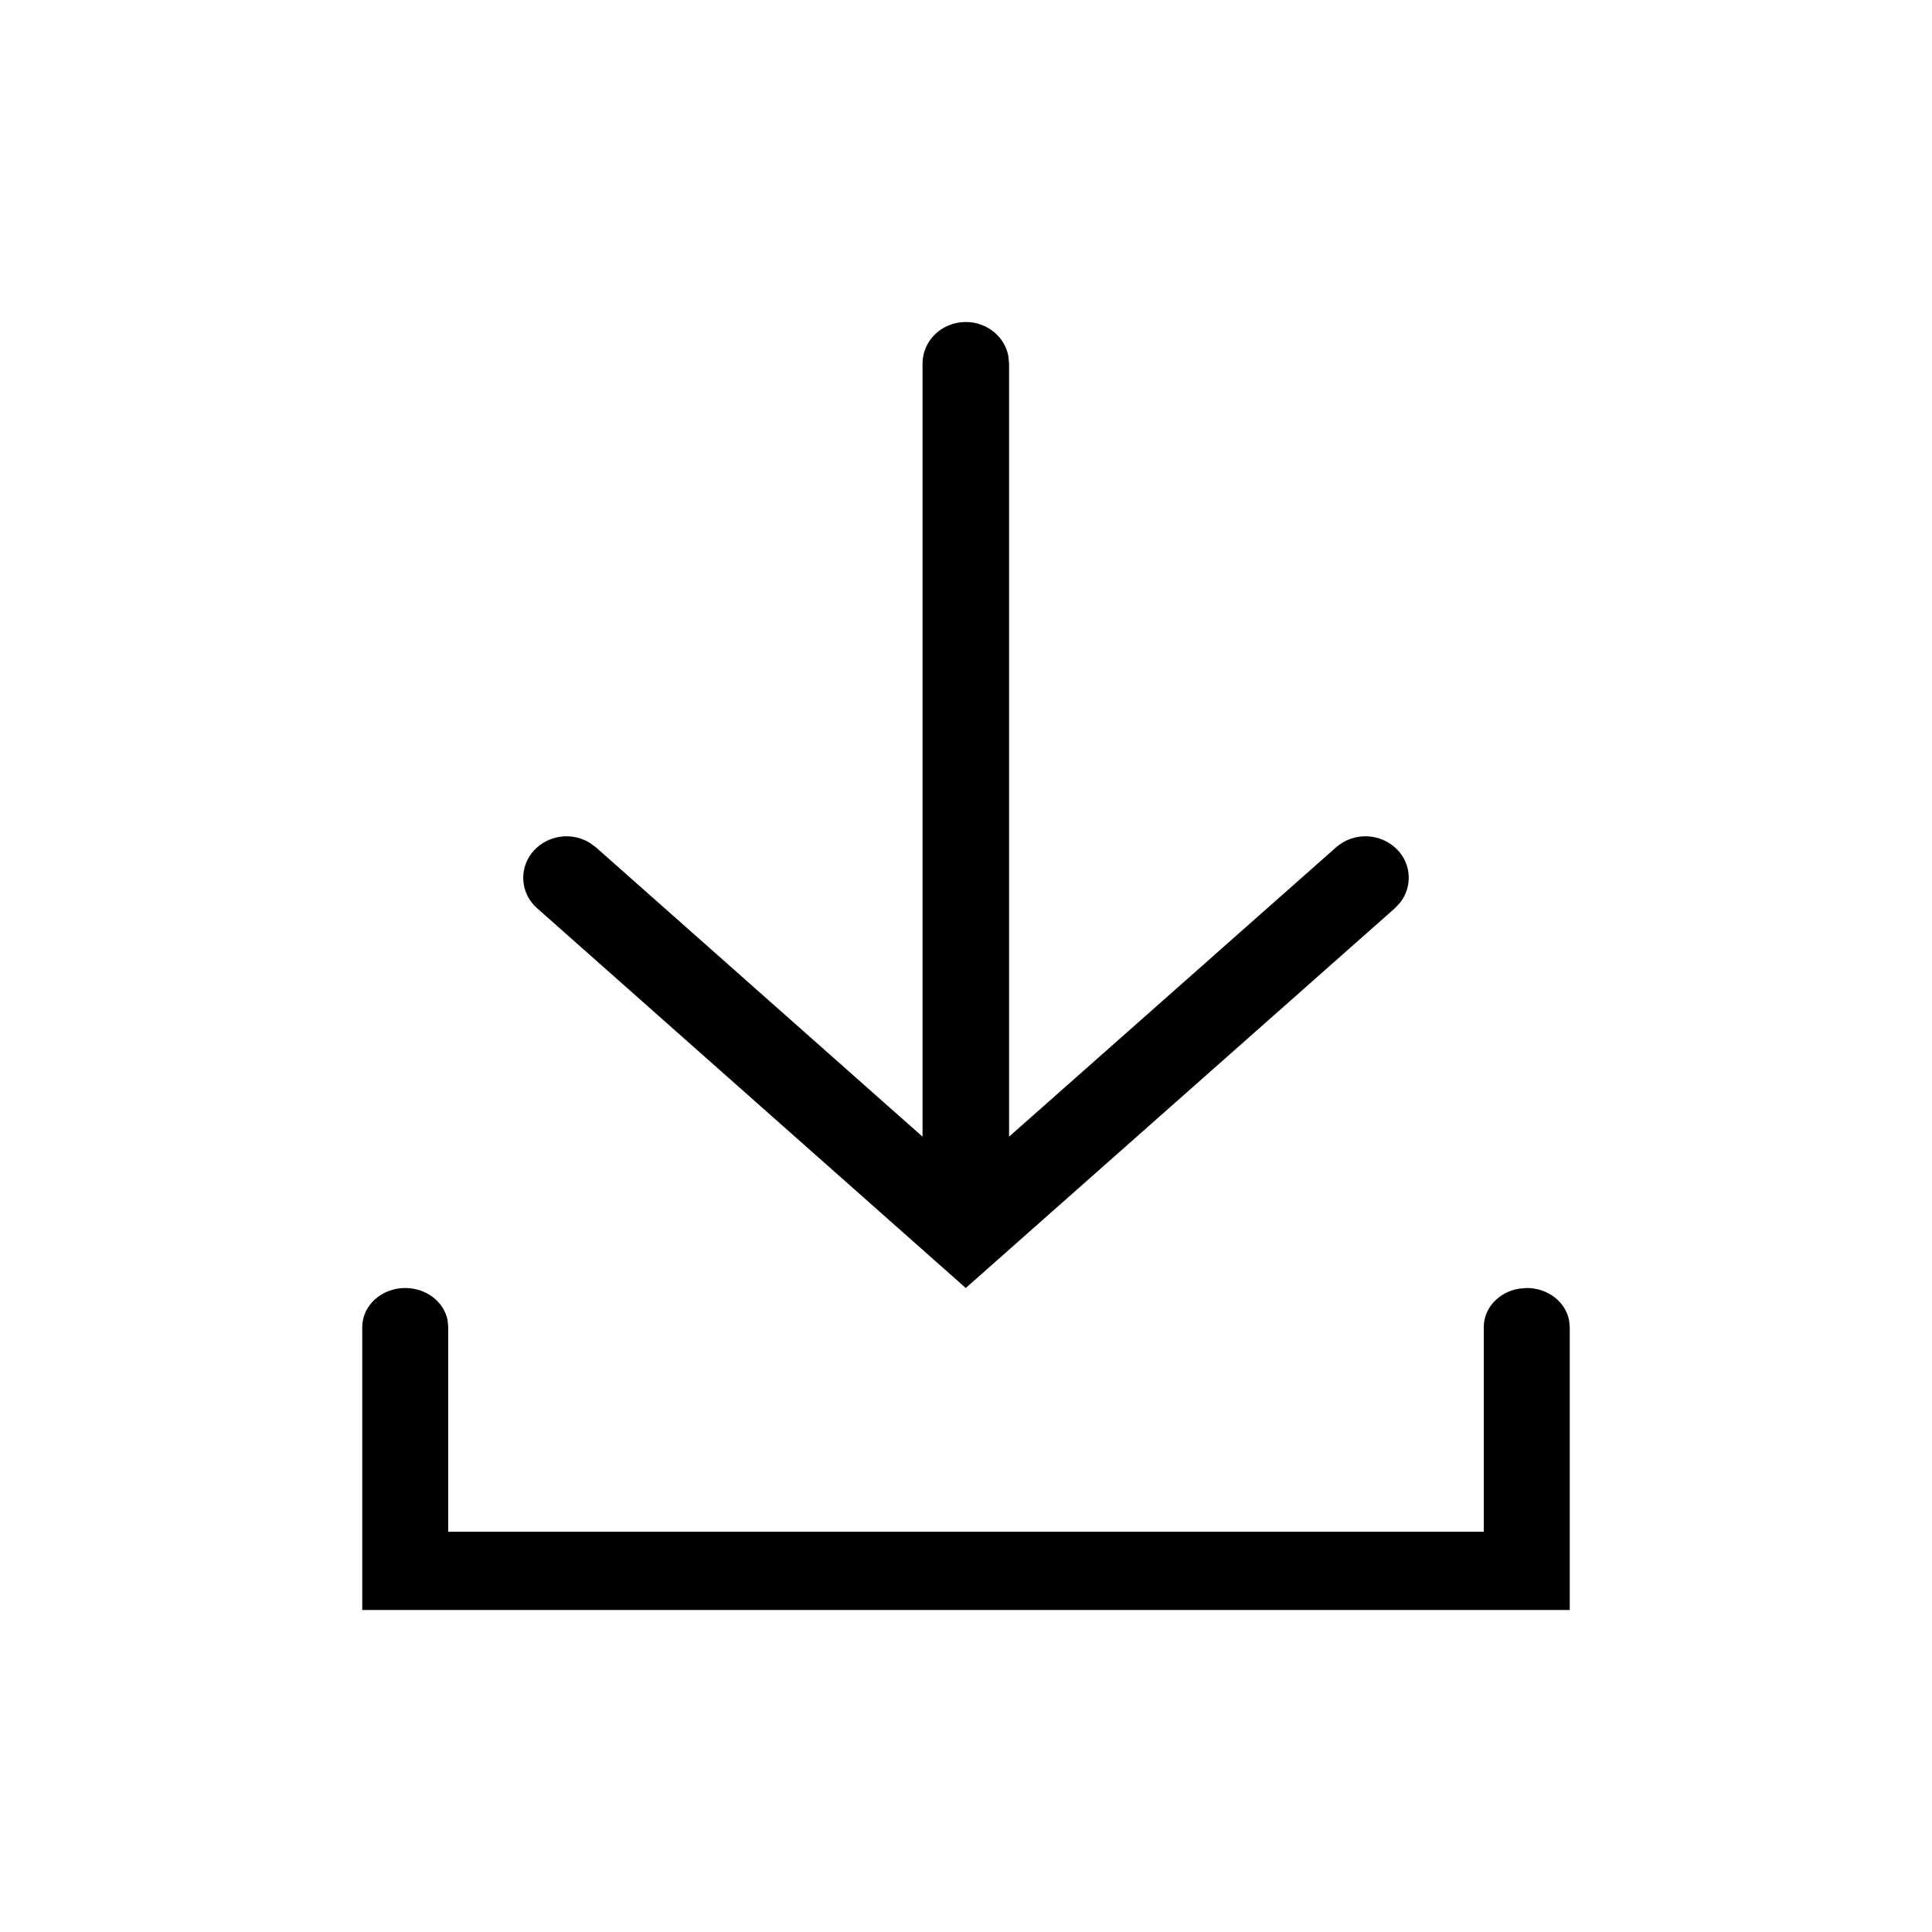
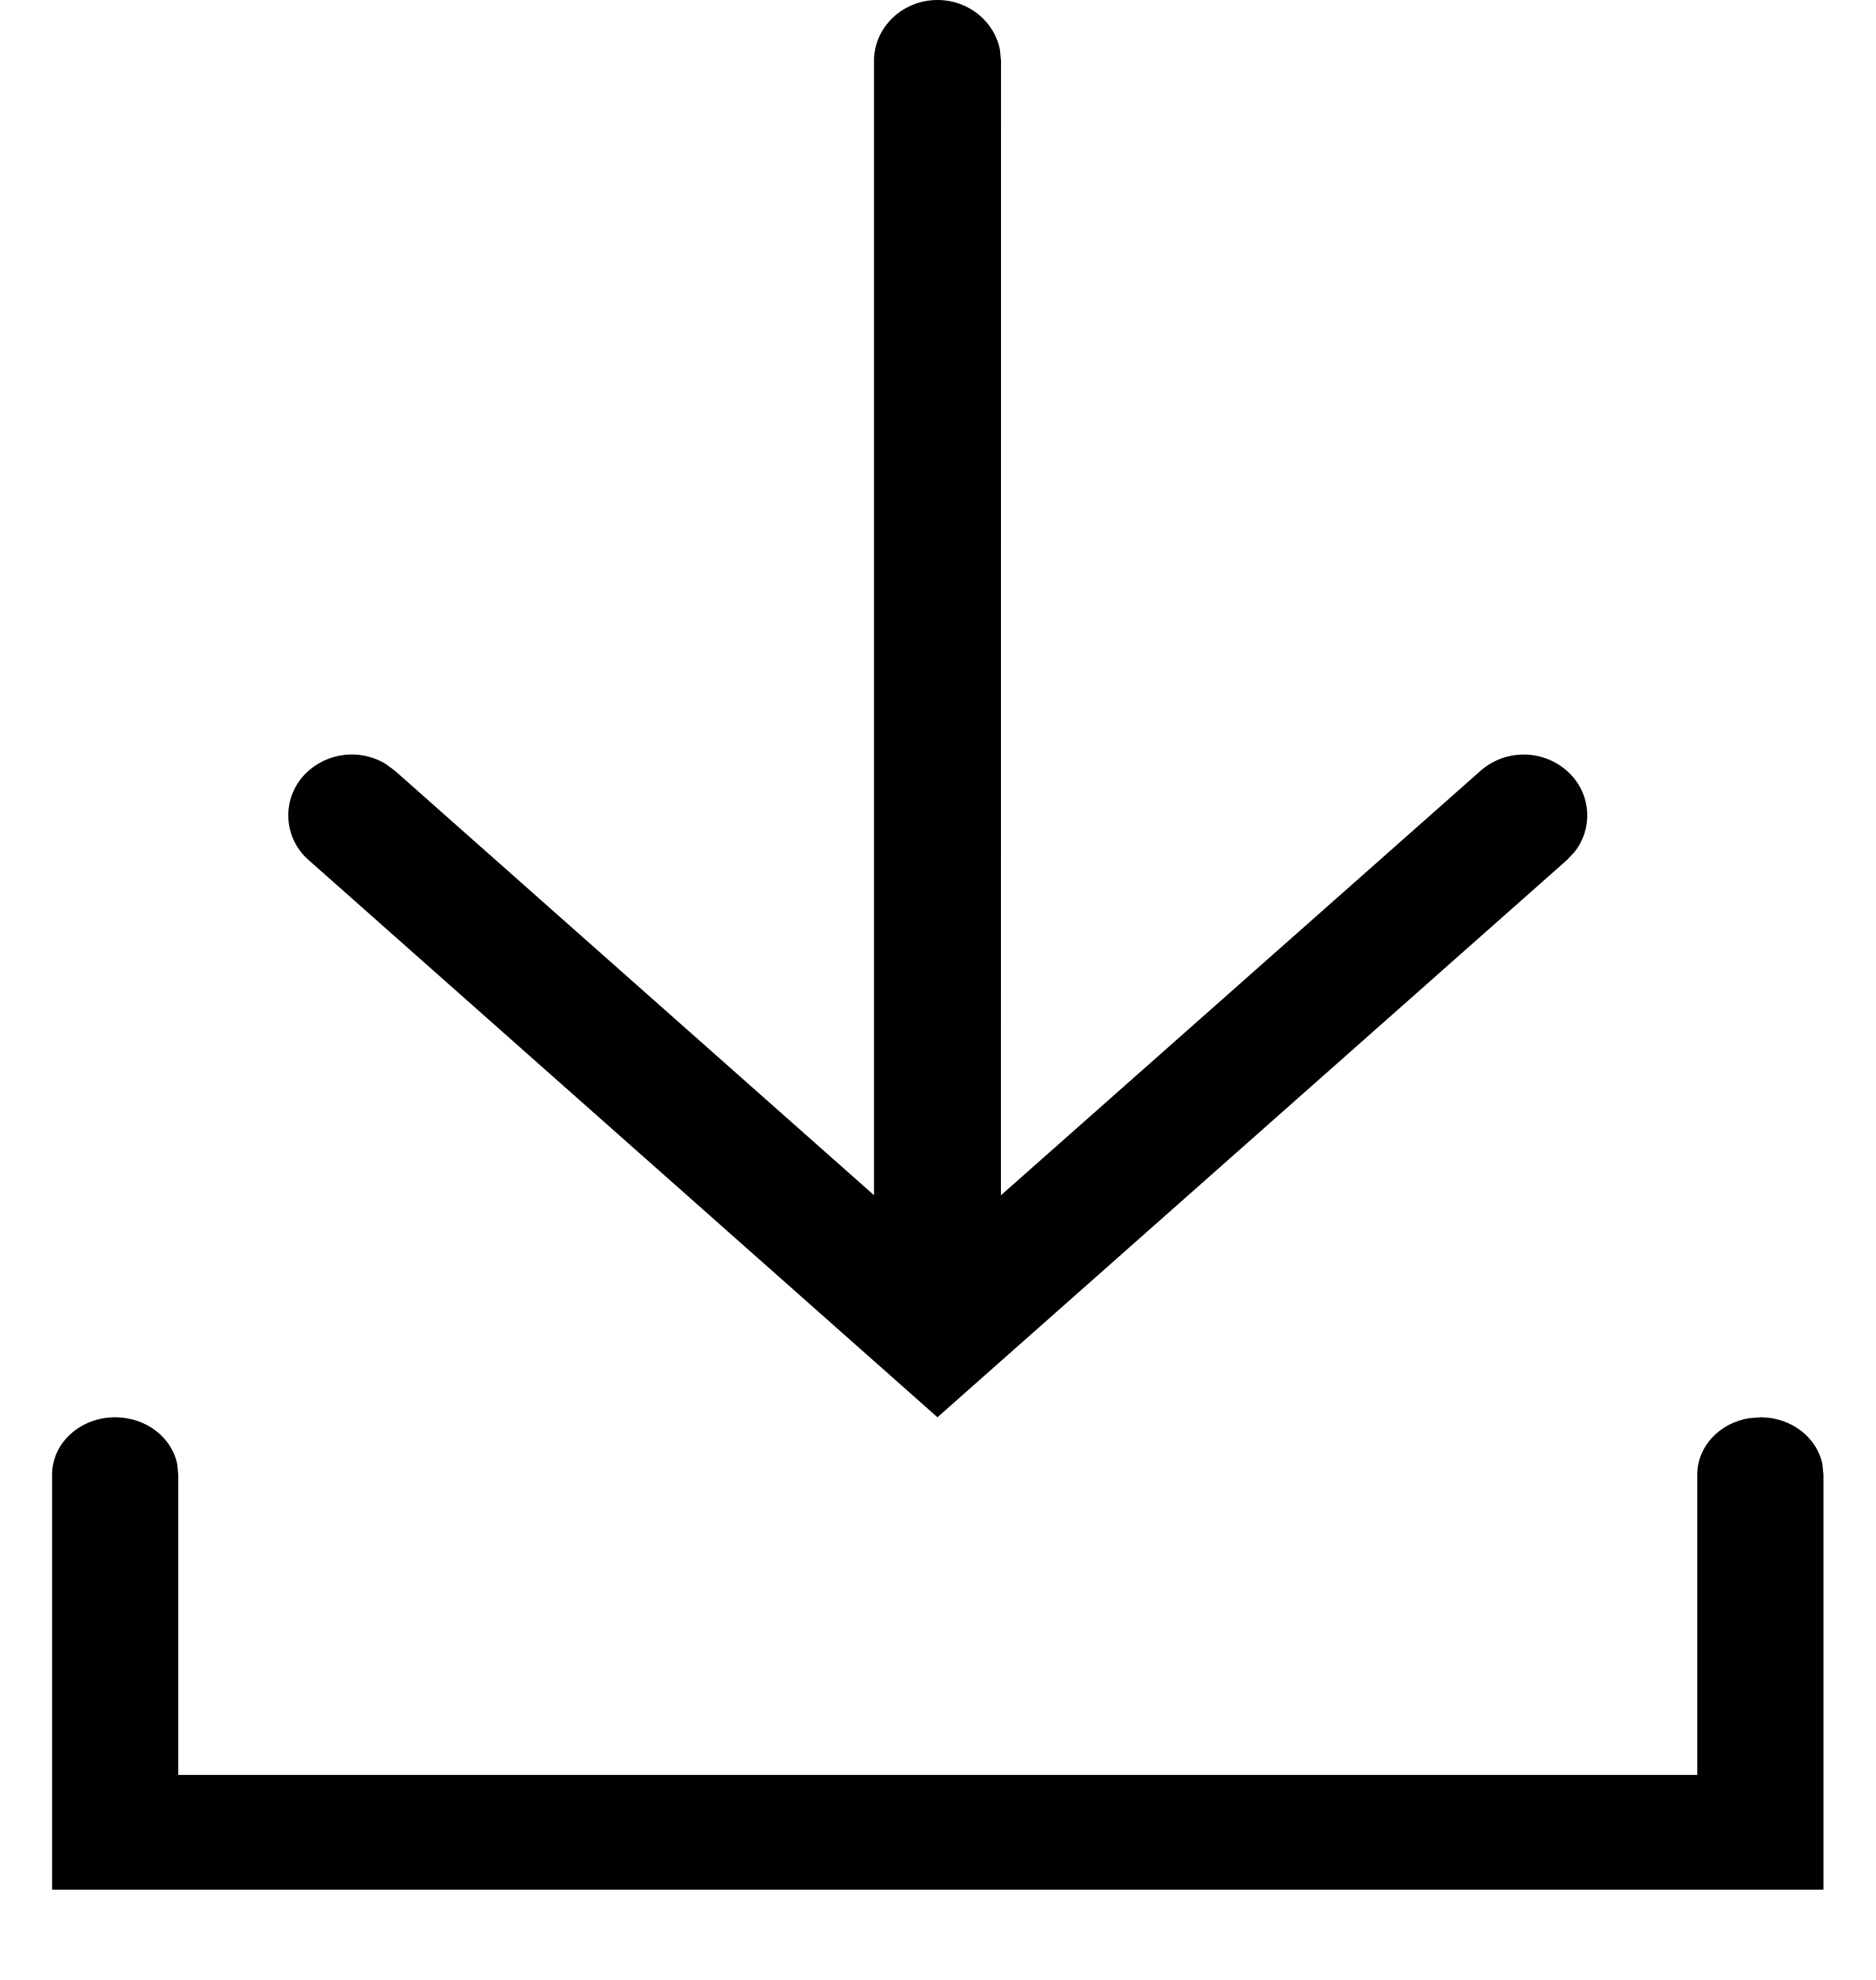
- <svg xmlns="http://www.w3.org/2000/svg" width="24" height="24">
-   <path d="M18.966 16c.262 0 .48.172.525.398l.009.087V20h-15v-3.515c0-.268.24-.485.534-.485.262 0 .48.172.526.398l.008.087v2.543h12.864v-2.543c0-.238.189-.436.438-.477l.096-.008zM11.998 4c.263 0 .483.182.528.423l.009.093v9.604l4.063-3.595a.554.554 0 01.76.03.5.5 0 01.034.659l-.065.069L11.997 16l-5.324-4.717a.5.5 0 01-.03-.729.554.554 0 01.682-.085l.077.056 4.058 3.595V4.516c0-.285.24-.516.538-.516z" fill-rule="evenodd" />
+ <svg xmlns="http://www.w3.org/2000/svg" width="18" height="19" viewBox="0 0 18 19">
+   <path d="M16.895 13.6c.297 0 .544.195.595.451l.01.1v3.982H.5V14.15c0-.304.271-.55.605-.55.298 0 .545.195.596.451l.01.1v2.881h14.578V14.15c0-.27.214-.495.497-.541l.109-.009zM8.997 0c.3 0 .548.207.6.48l.01.104-.001 10.886 4.605-4.075a.628.628 0 01.86.033c.204.211.214.527.04.748l-.074.078-6.04 5.346-6.034-5.346a.568.568 0 01-.035-.826.628.628 0 01.774-.097l.087.064 4.599 4.074V.584c0-.322.273-.584.61-.584z" fill-rule="evenodd" />
</svg>
